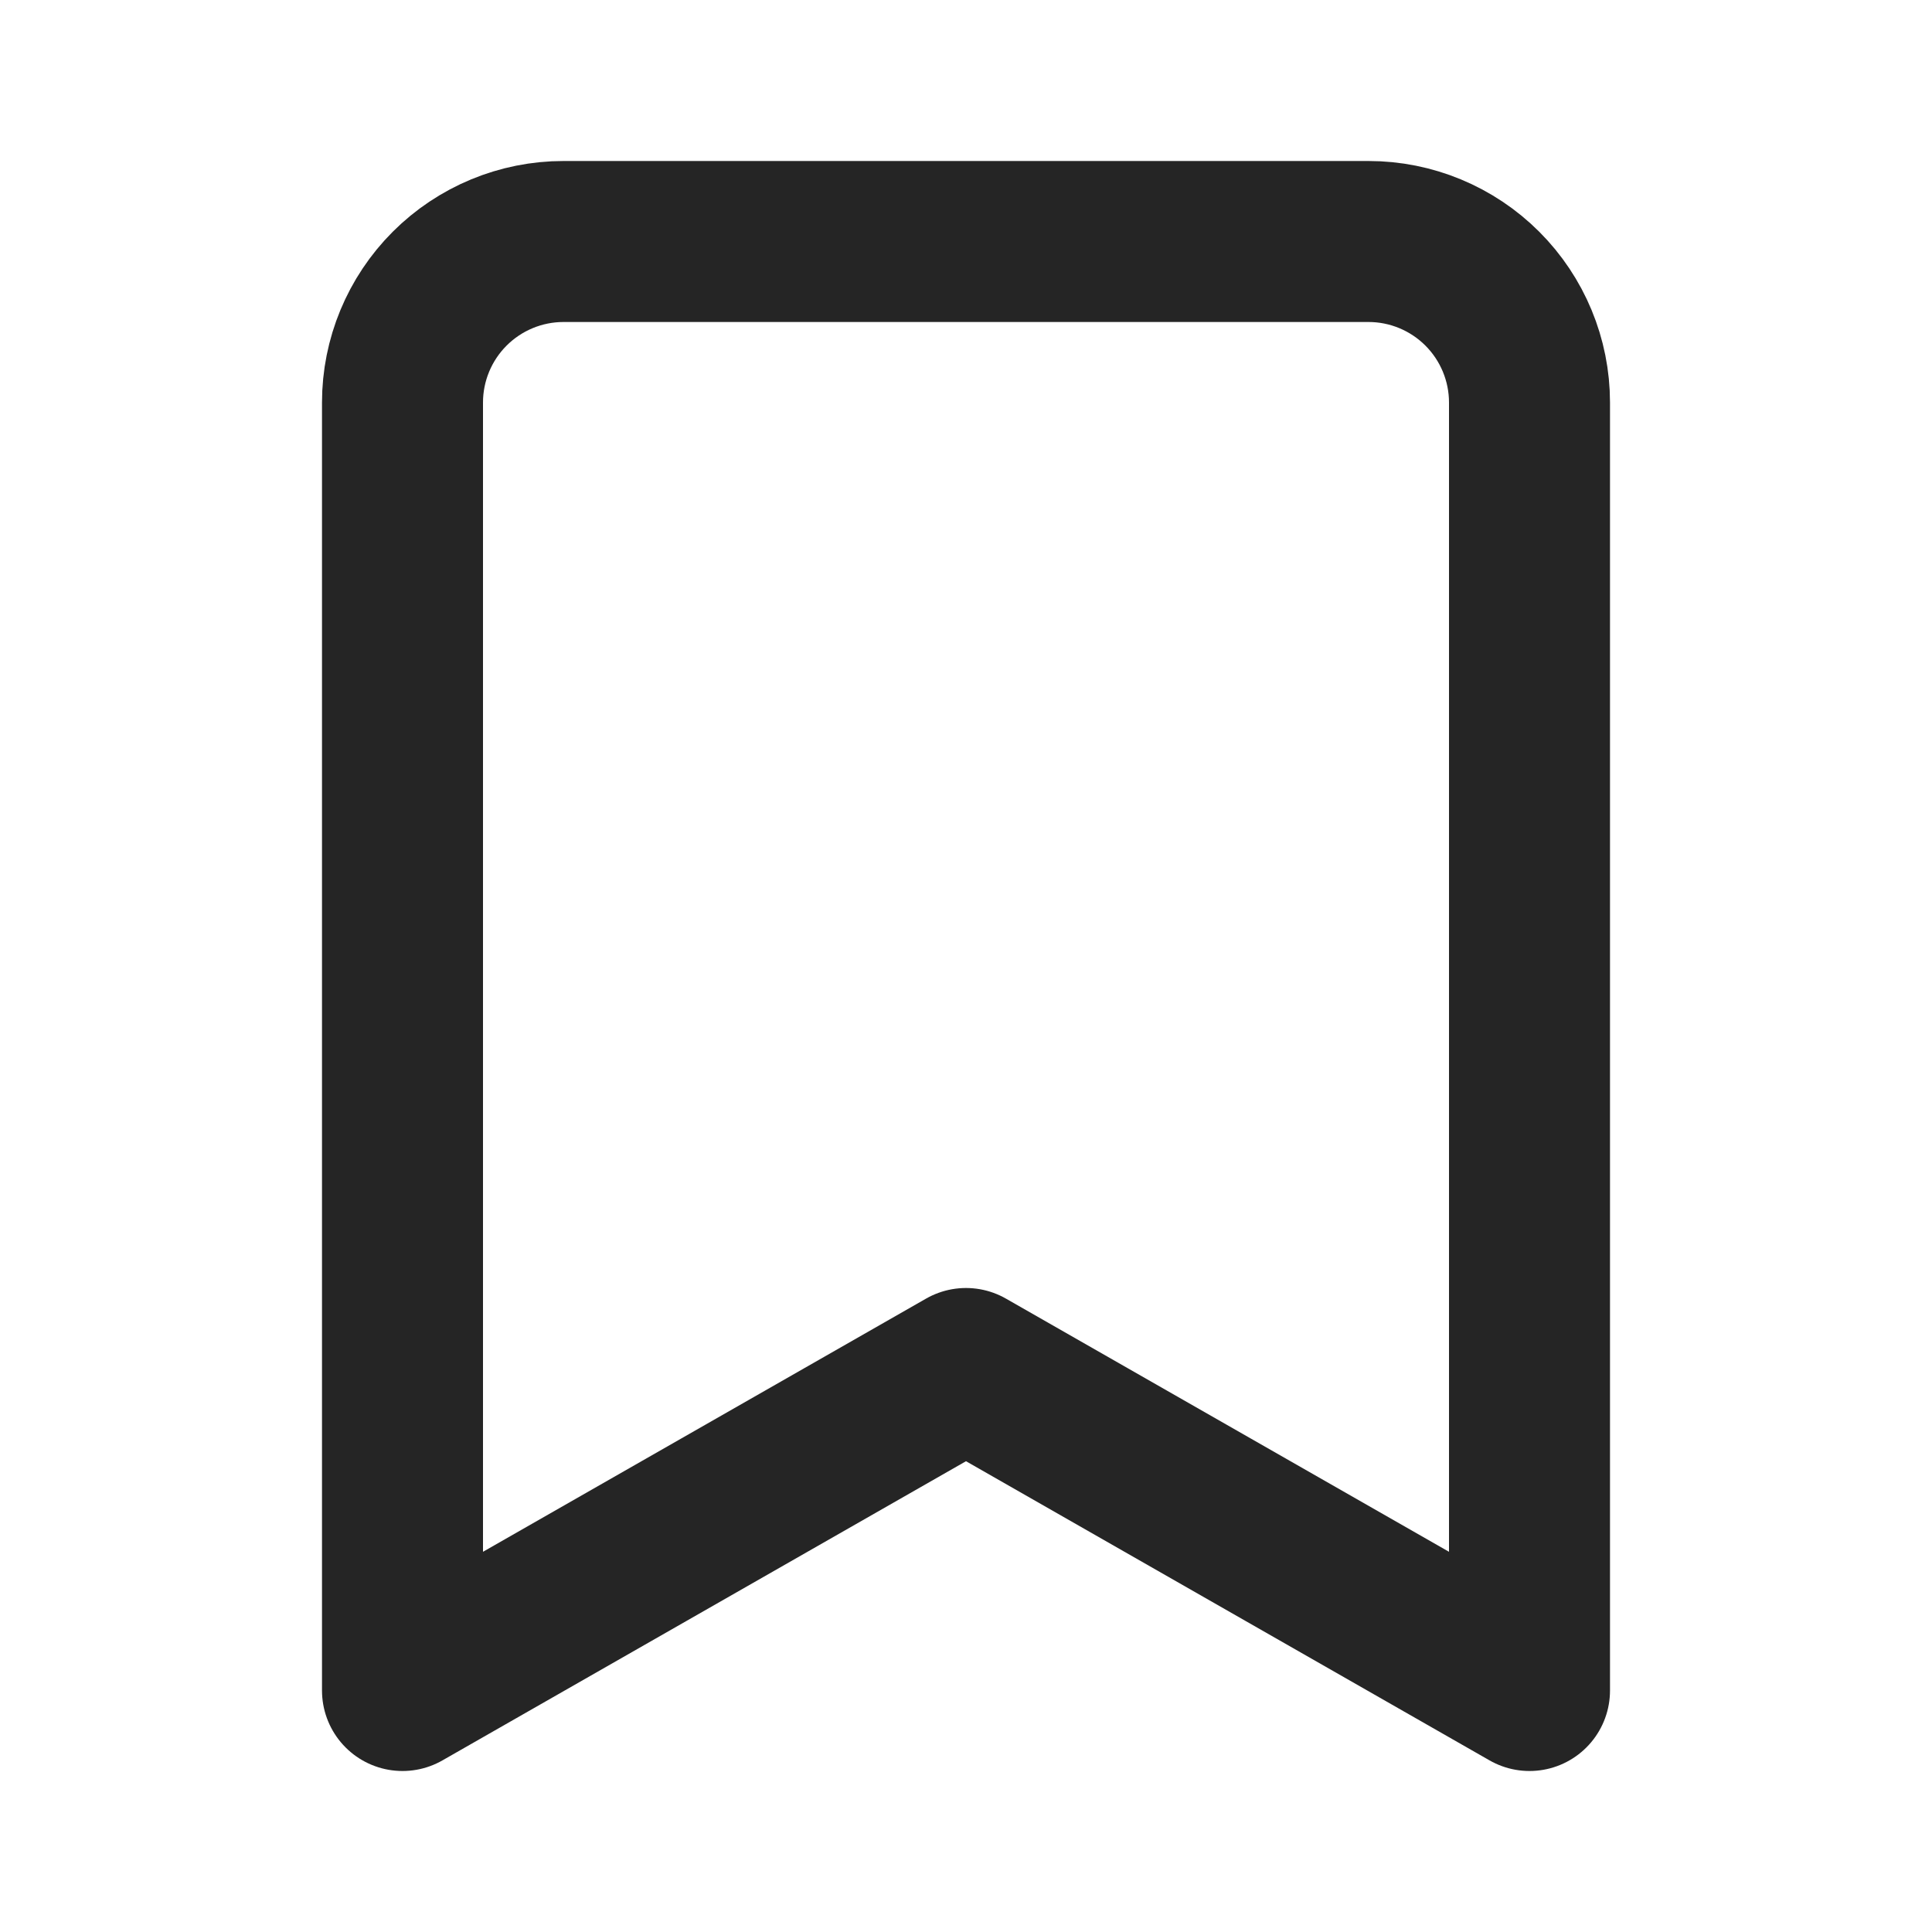
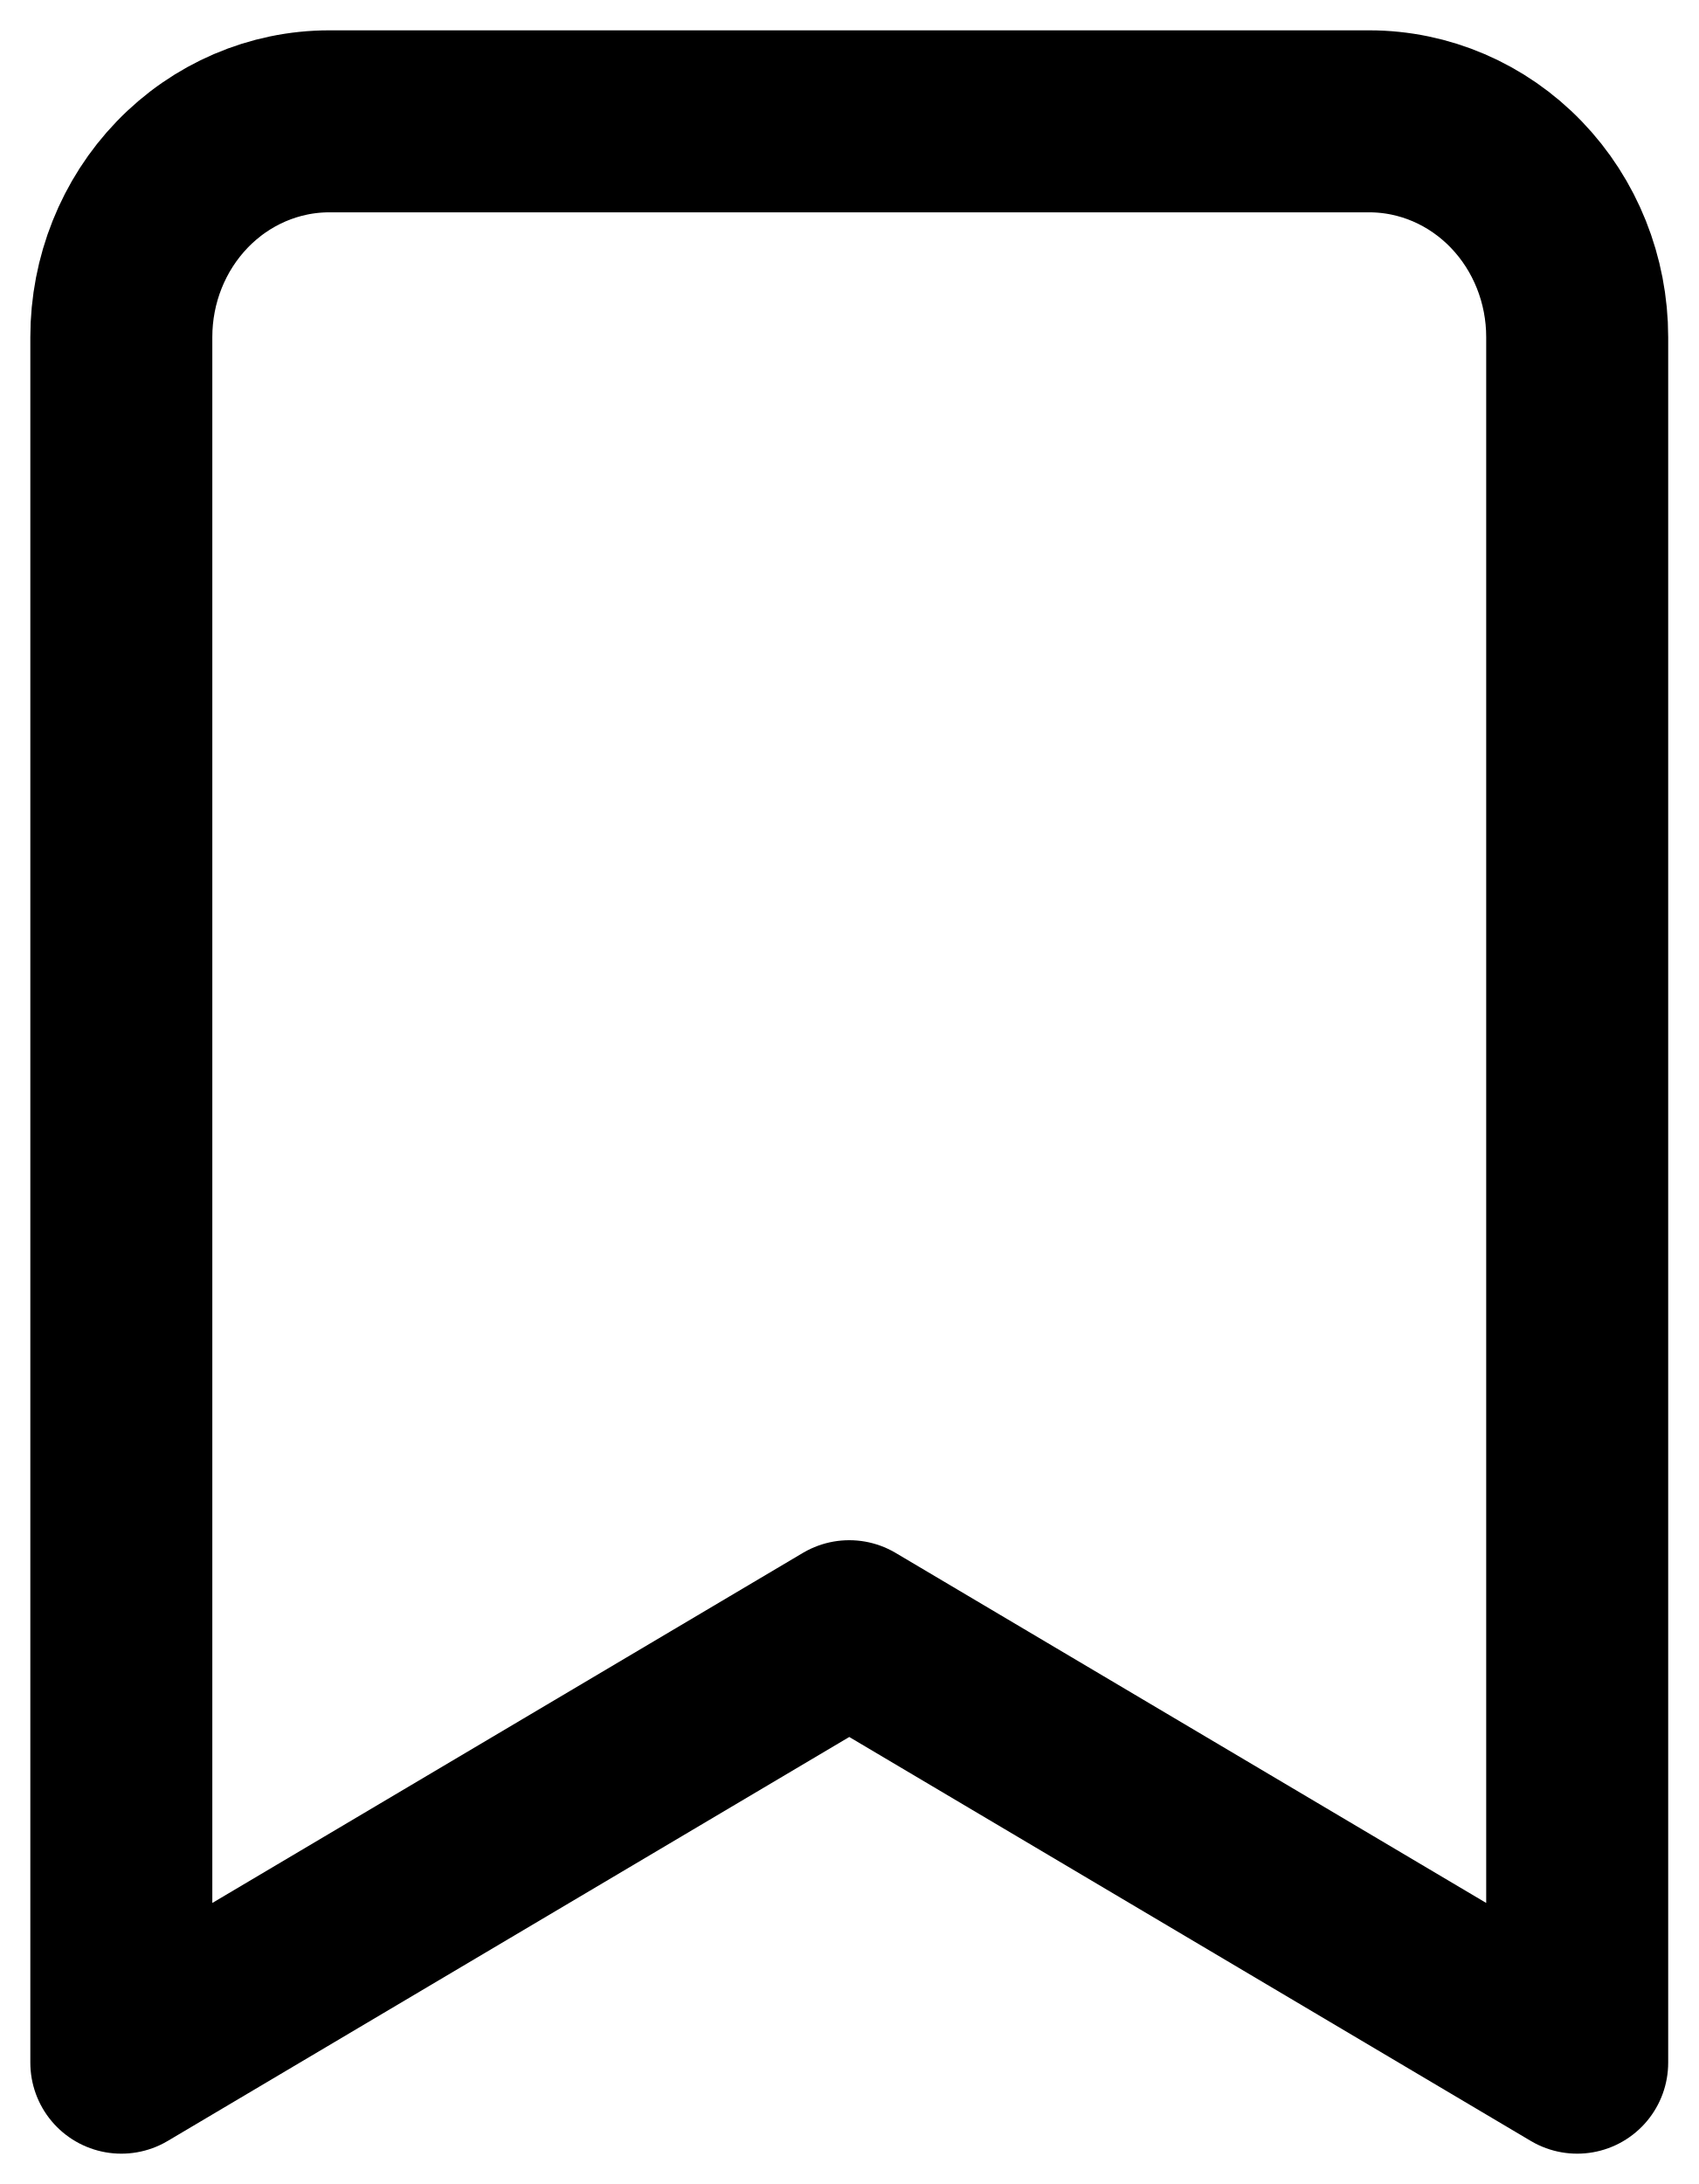
- <svg xmlns="http://www.w3.org/2000/svg" width="24" height="24" viewBox="0 0 24 24" fill="none">
-   <path d="M19 21L12 17L5 21V5C5 4.47 5.211 3.961 5.586 3.586C5.961 3.211 6.47 3 7 3H17C17.53 3 18.039 3.211 18.414 3.586C18.789 3.961 19 4.47 19 5V21Z" stroke="#252525" stroke-width="2" stroke-linecap="round" stroke-linejoin="round" />
+ <svg xmlns="http://www.w3.org/2000/svg" width="14" height="18" viewBox="0 0 14 18" fill="none">
+   <path d="M13 17L7 13.444L1 17V2.778C1 2.306 1.181 1.854 1.502 1.521C1.824 1.187 2.26 1 2.714 1H11.286C11.74 1 12.176 1.187 12.498 1.521C12.819 1.854 13 2.306 13 2.778V17Z" stroke="#000000" stroke-width="1.5" stroke-linecap="round" stroke-linejoin="round" />
</svg>
